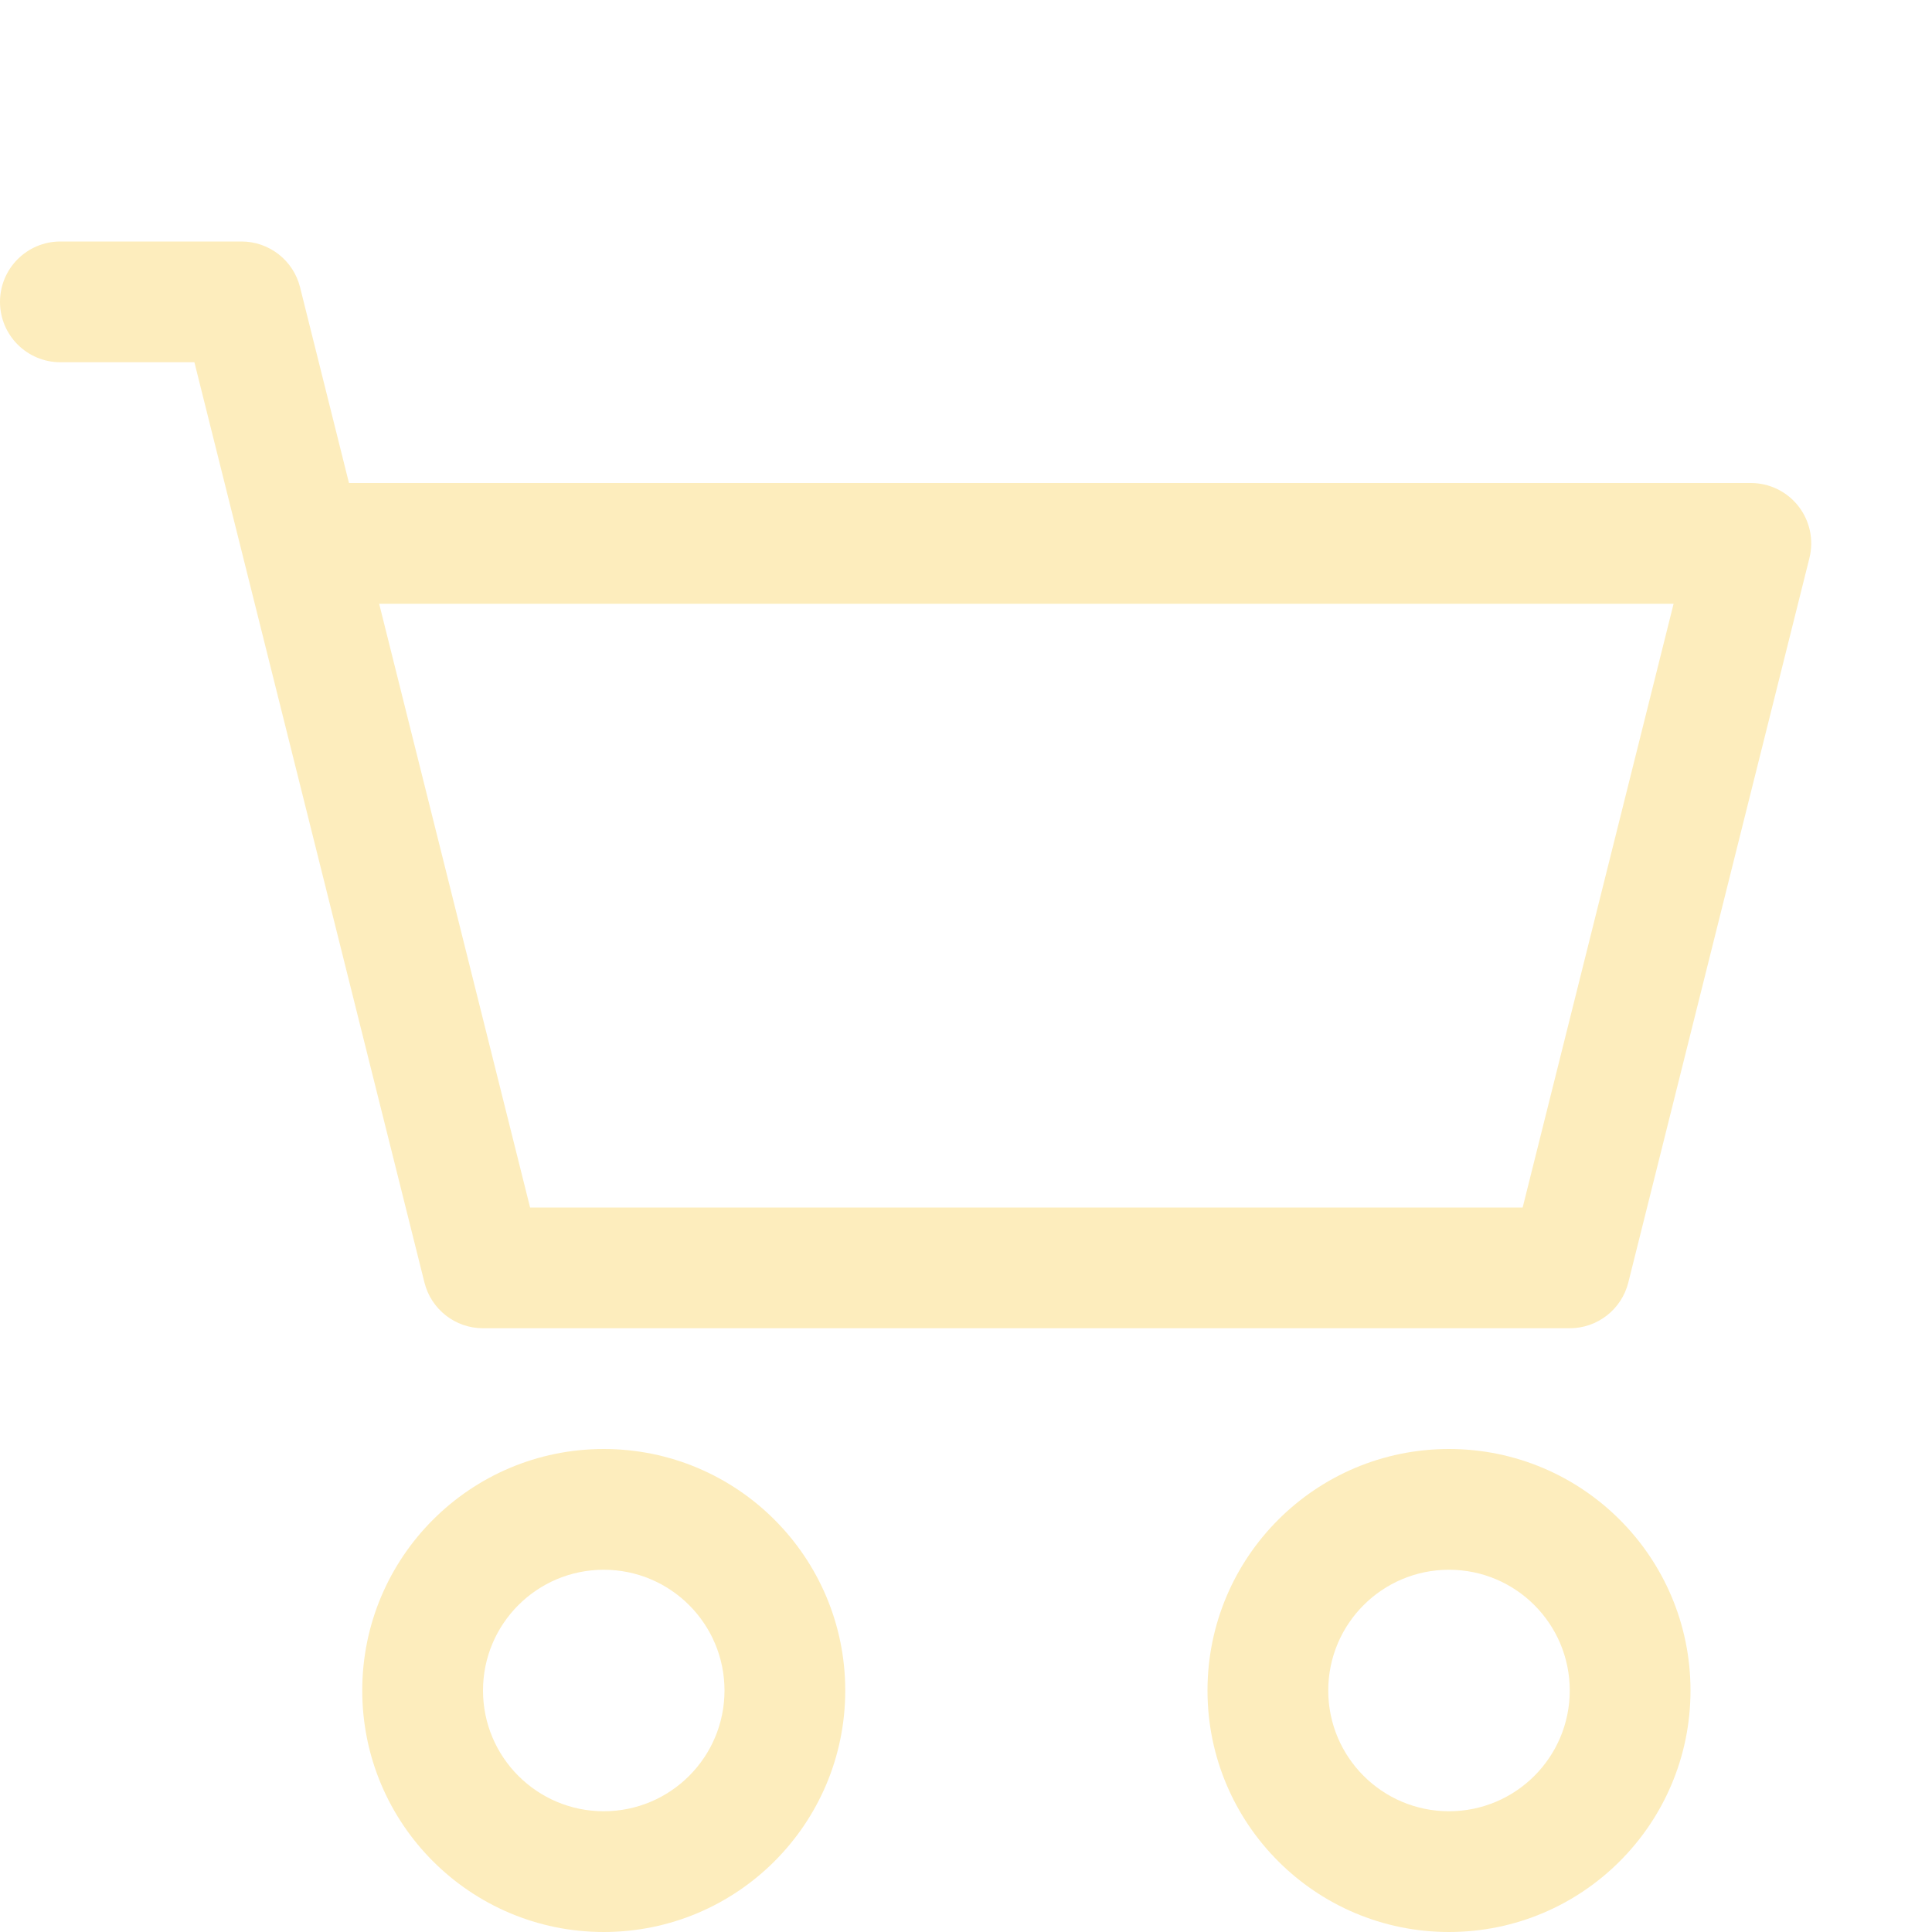
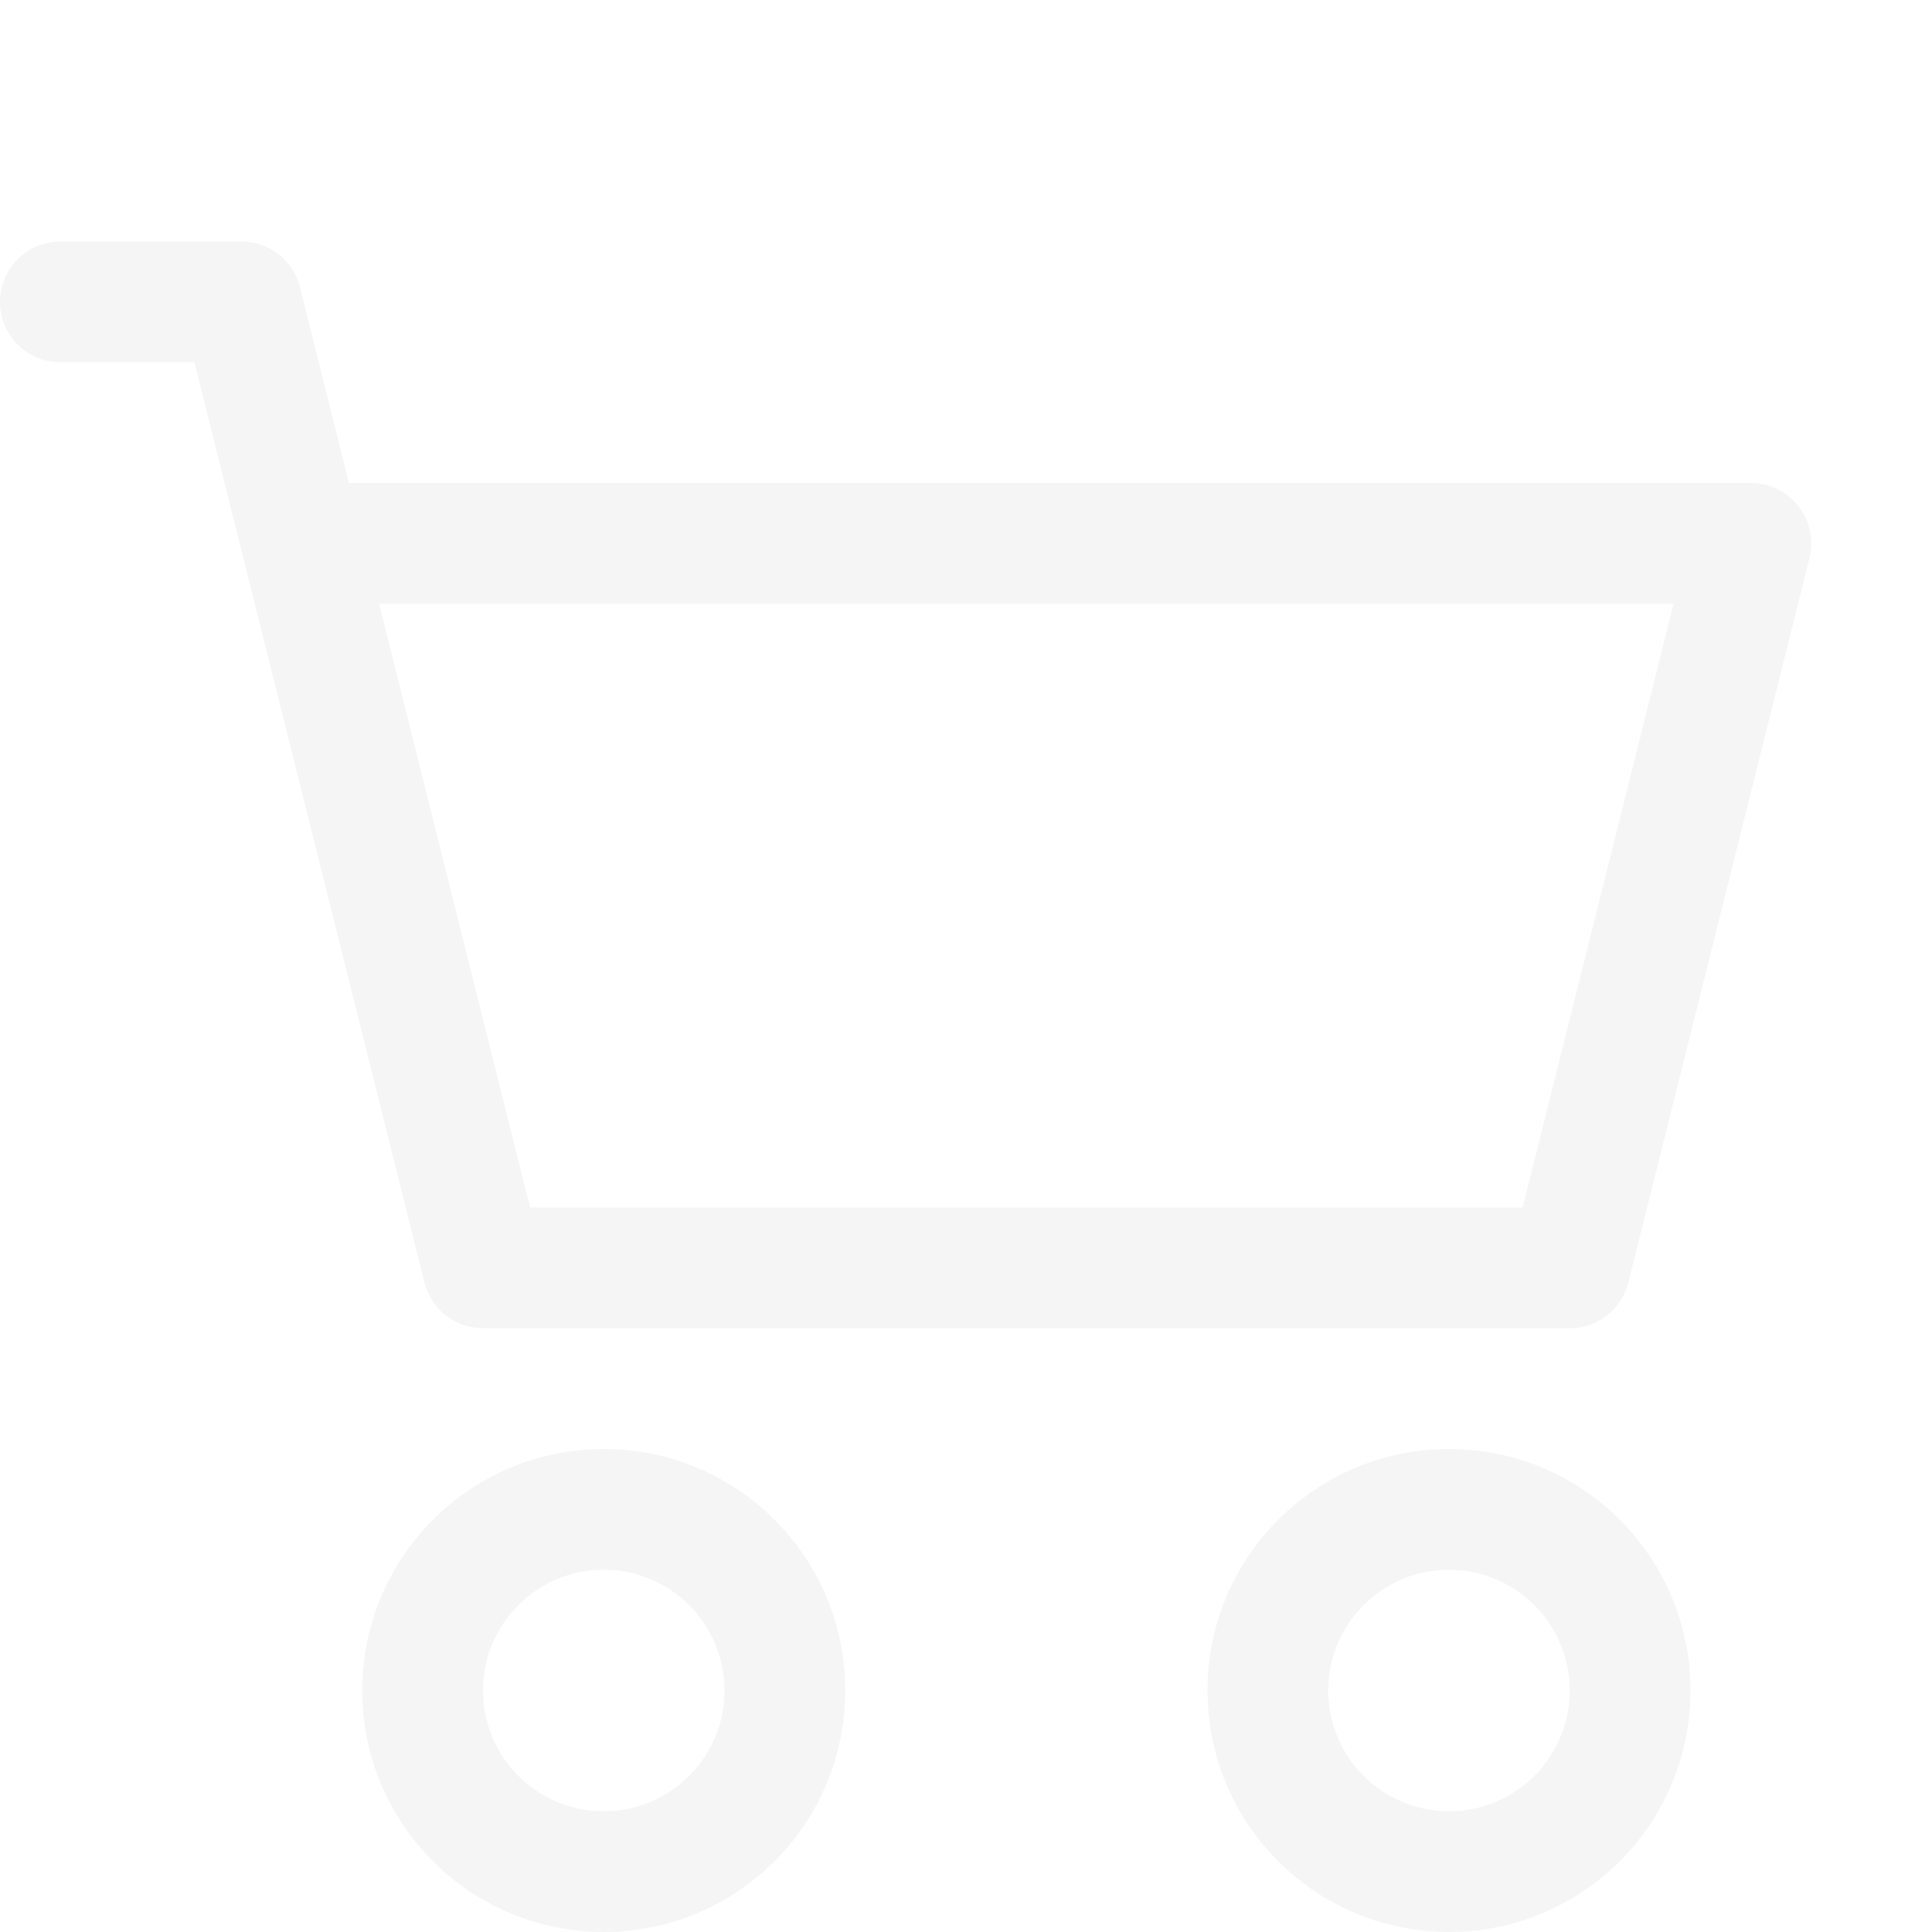
- <svg xmlns="http://www.w3.org/2000/svg" width="25" height="25" fill="#fdedbd" class="bi bi-cart2" viewBox="0 0 16 16">
+ <svg xmlns="http://www.w3.org/2000/svg" width="25" height="25" fill="#f5f5f5" class="bi bi-cart2" viewBox="0 0 16 16">
  <path d="M0 2.5A.5.5 0 0 1 .5 2H2a.5.5 0 0 1 .485.379L2.89 4H14.5a.5.5 0 0 1 .485.621l-1.5 6A.5.5 0 0 1 13 11H4a.5.5 0 0 1-.485-.379L1.61 3H.5a.5.5 0 0 1-.5-.5zM3.14 5l1.25 5h8.22l1.25-5H3.14zM5 13a1 1 0 1 0 0 2 1 1 0 0 0 0-2zm-2 1a2 2 0 1 1 4 0 2 2 0 0 1-4 0zm9-1a1 1 0 1 0 0 2 1 1 0 0 0 0-2zm-2 1a2 2 0 1 1 4 0 2 2 0 0 1-4 0z" />
</svg>
